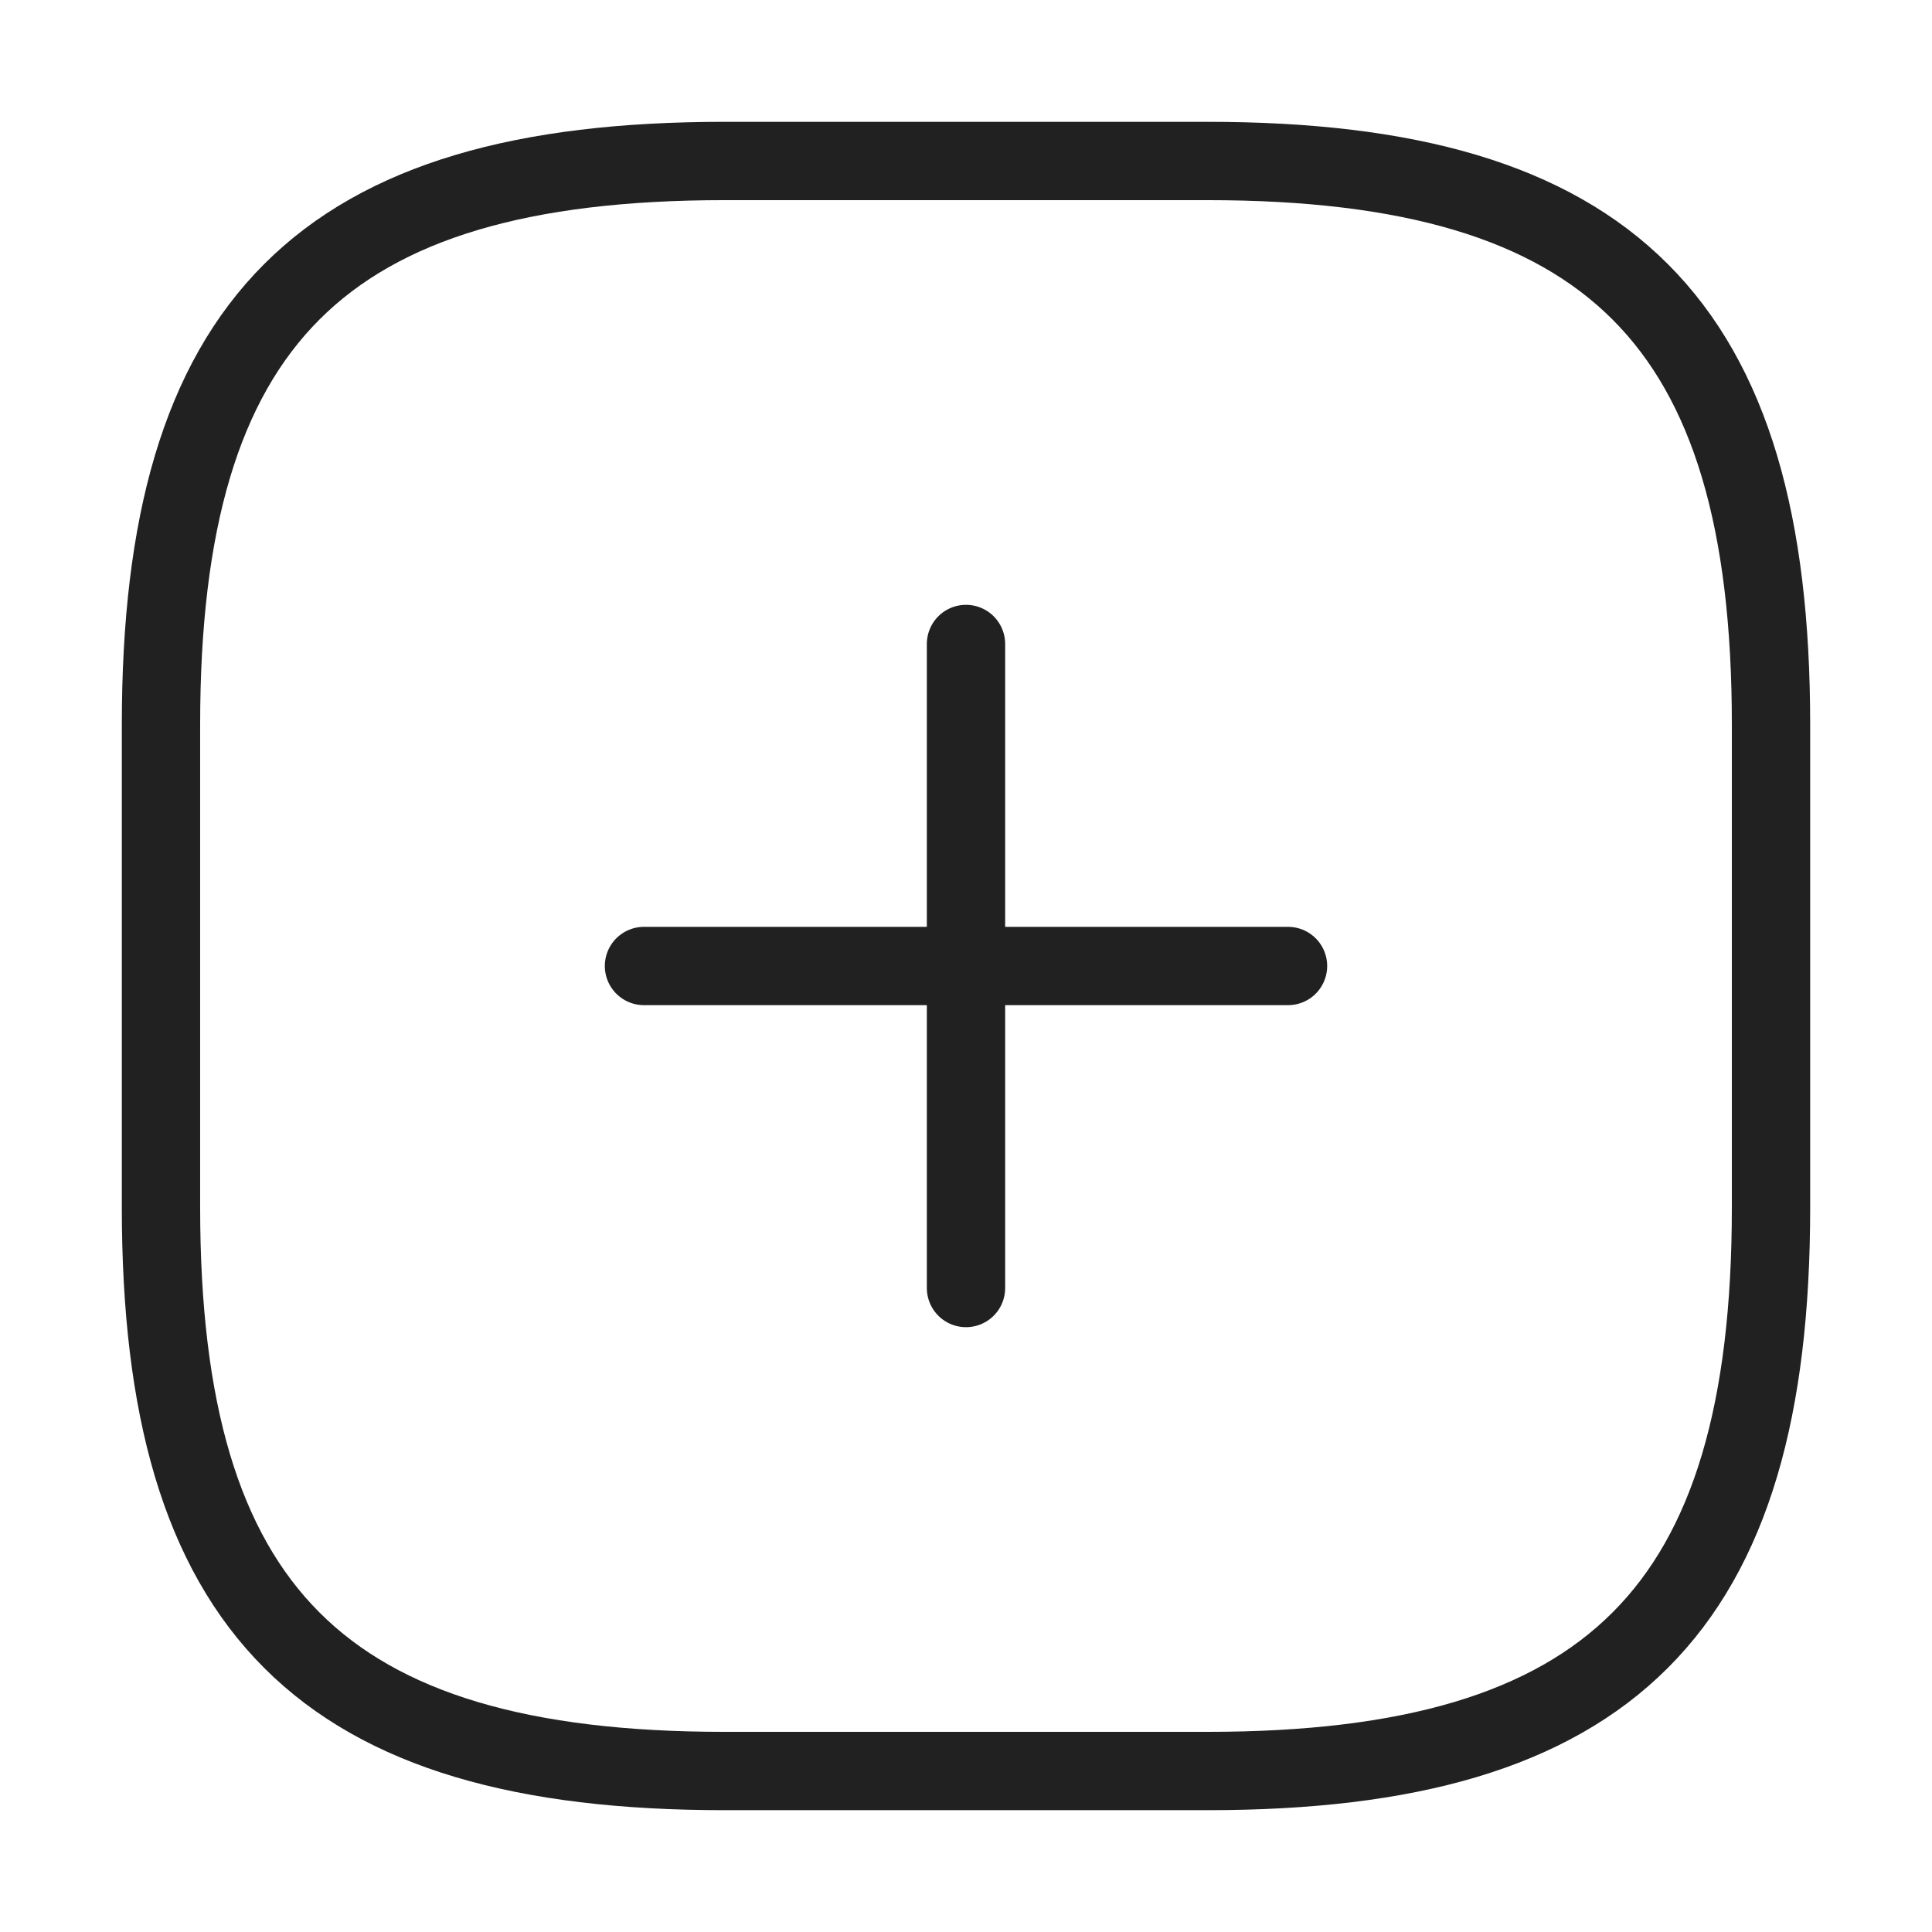
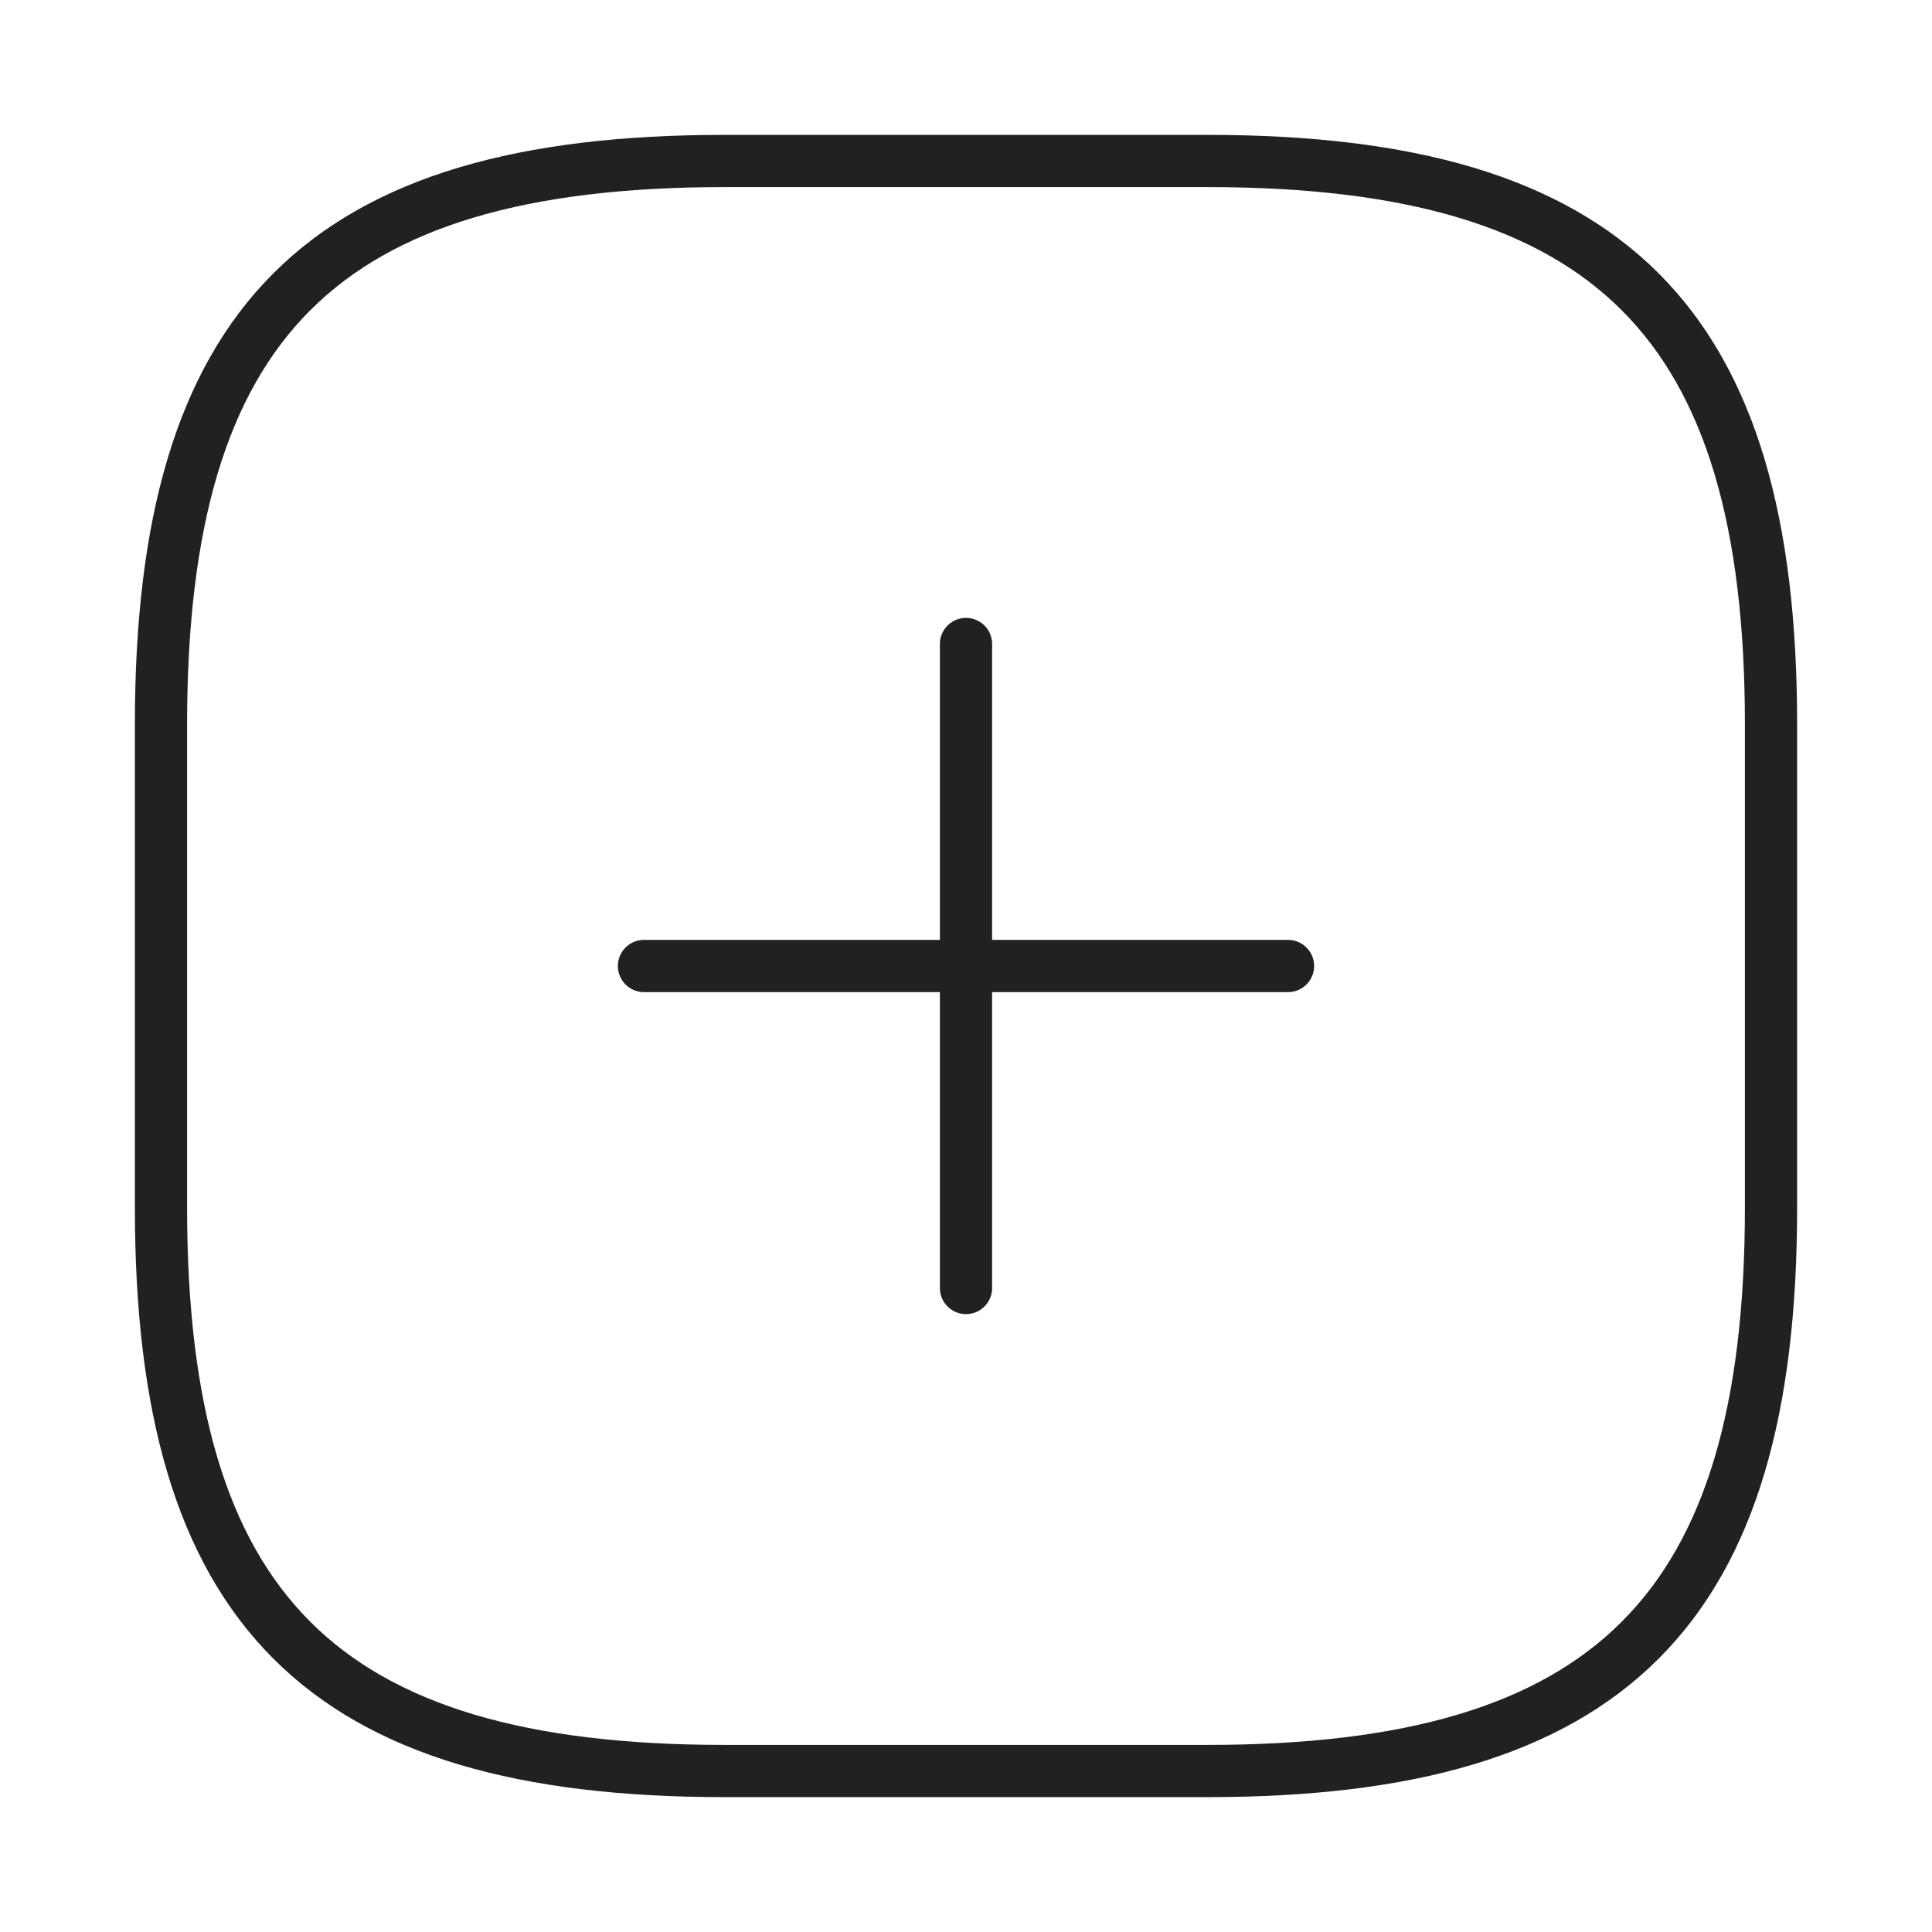
<svg xmlns="http://www.w3.org/2000/svg" width="37" height="37" viewBox="0 0 37 37" fill="none">
-   <path d="M12.333 18.5H24.667M18.5 24.667V12.333M13.875 33.917H23.125C30.833 33.917 33.917 30.833 33.917 23.125V13.875C33.917 6.167 30.833 3.083 23.125 3.083H13.875C6.167 3.083 3.083 6.167 3.083 13.875V23.125C3.083 30.833 6.167 33.917 13.875 33.917Z" stroke="#212121" stroke-width="1.5" stroke-linecap="round" stroke-linejoin="round" />
+   <path d="M12.333 18.5H24.667M18.5 24.667V12.333M13.875 33.917H23.125C30.833 33.917 33.917 30.833 33.917 23.125V13.875C33.917 6.167 30.833 3.083 23.125 3.083H13.875C6.167 3.083 3.083 6.167 3.083 13.875V23.125C3.083 30.833 6.167 33.917 13.875 33.917Z" stroke="#212121" strokeWidth="1.5" stroke-linecap="round" stroke-linejoin="round" />
</svg>
